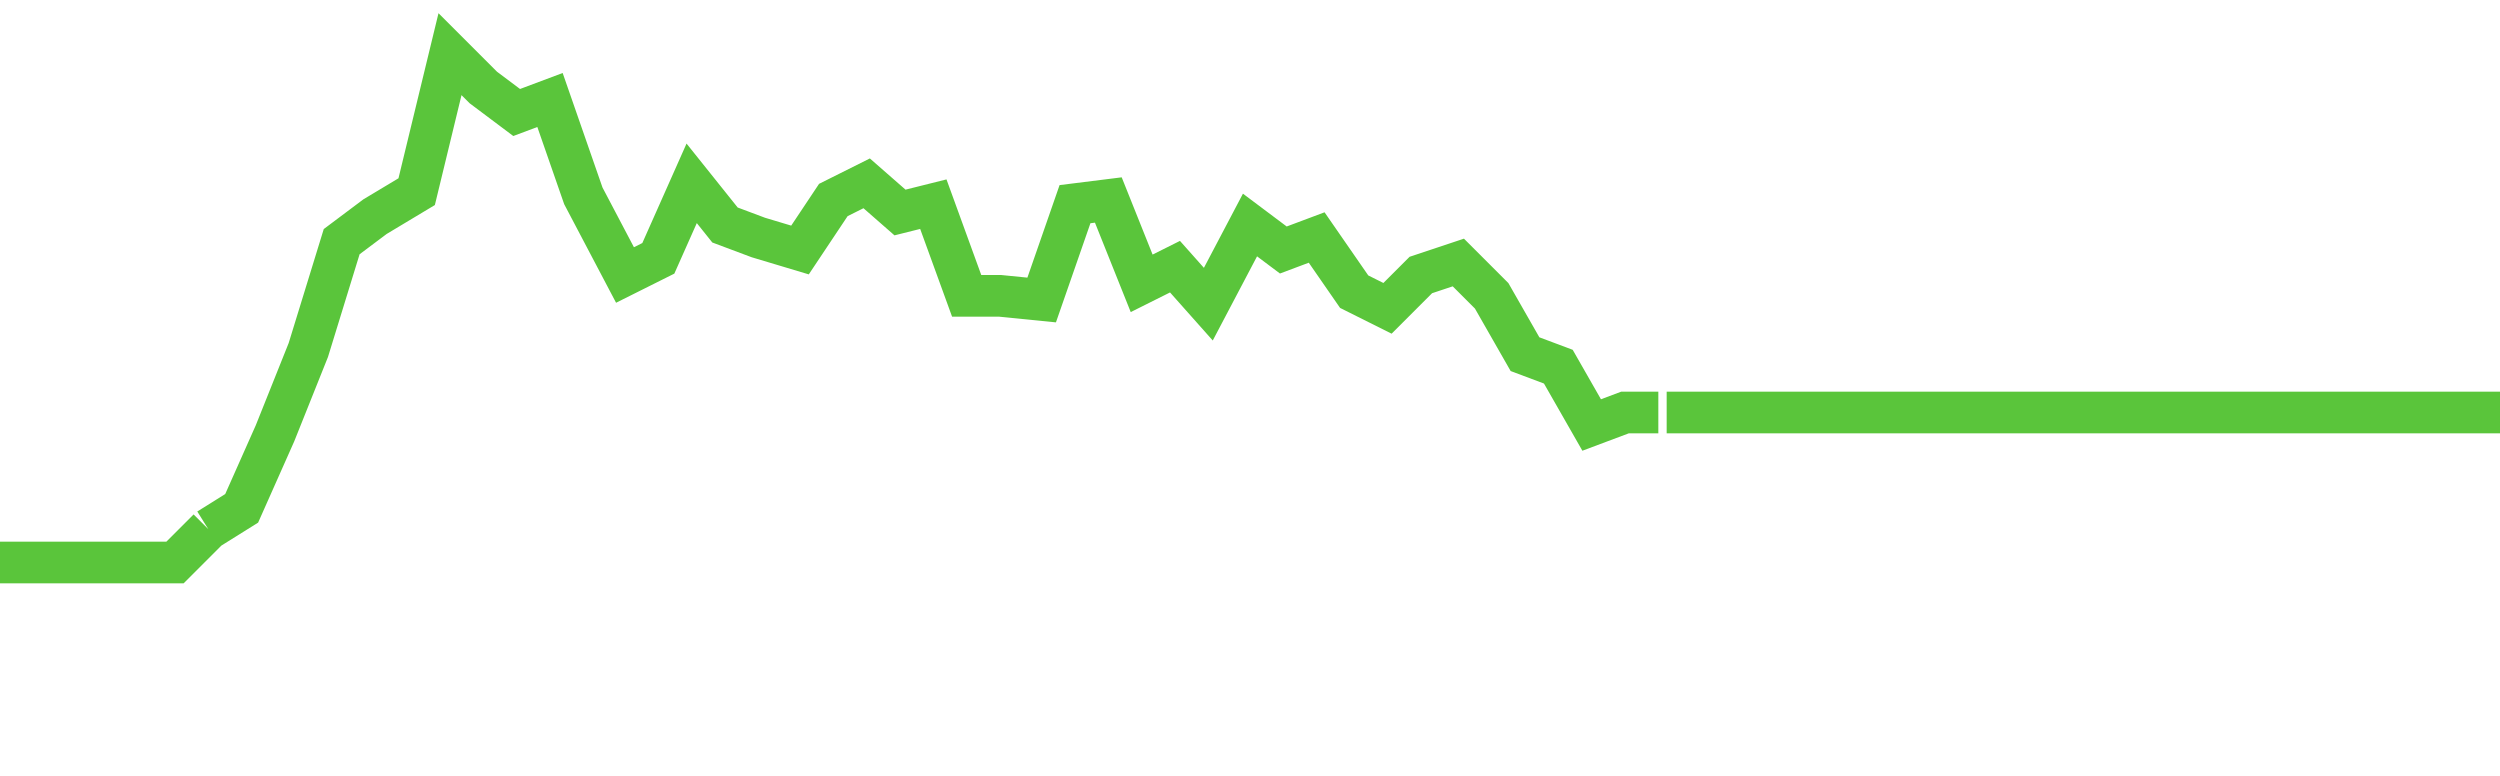
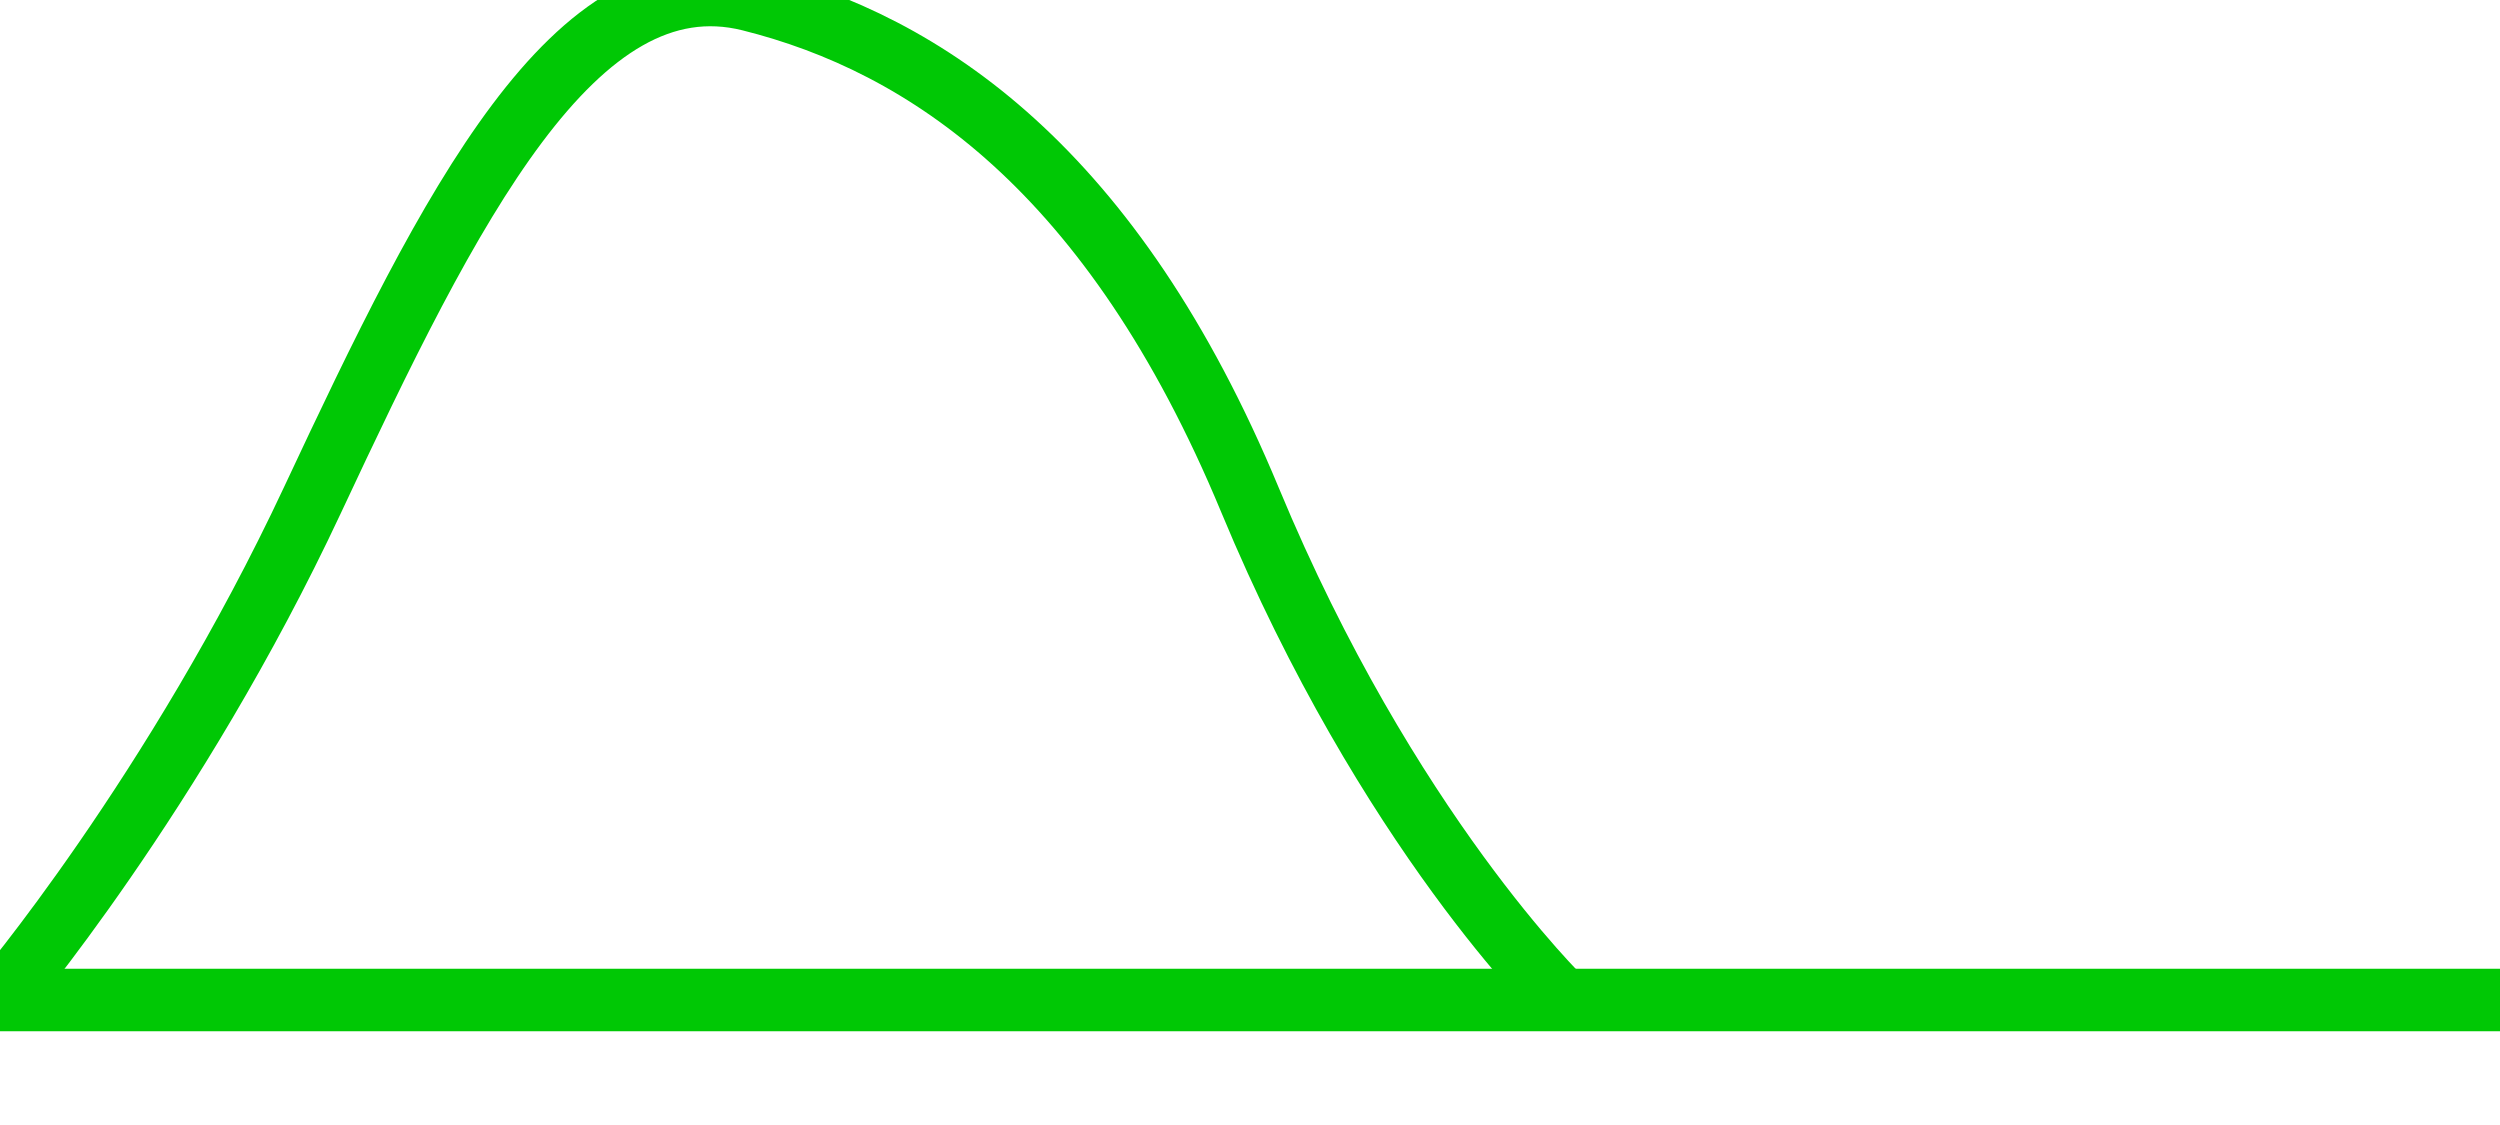
- <svg xmlns="http://www.w3.org/2000/svg" version="1.1" id="Layer_1" x="0px" y="0px" viewBox="0 0 60 18.6" style="enable-background:new 0 0 60 18.6;" xml:space="preserve">
+ <svg xmlns="http://www.w3.org/2000/svg" version="1.1" id="Layer_1" x="0px" y="0px" viewBox="0 0 40 18" style="enable-background:new 0 0 40 18;" xml:space="preserve">
  <style type="text/css">
	.st0{fill:#869196;}
- 	.st1{fill:none;stroke:#5AC53B;stroke-miterlimit:10;}
+ 	.st1{fill:none;stroke:#00C805;stroke-miterlimit:10;}
</style>
  <g>
    <path class="st0" d="M-0.5,17.3h6 M4.5,17.3h36 M39.5,17.3h21" />
+     <path class="st1" d="M-0.5,16h6 M4.5,16h36 M39.5,16h21" />
  </g>
  <g>
-     <path class="st1" d="M0,13.5h4.2L5,12.7 M5,12.7l0.8-0.5l0.8-1.8l0.8-2l0.8-2.6l0.8-0.6L10,4.6l0.8-3.3l0.8,0.8l0.8,0.6l0.8-0.3   l0.8,2.3L15,6.6l0.8-0.4l0.8-1.8l0.8,1l0.8,0.3L19.2,6L20,4.8l0.8-0.4l0.8,0.7l0.8-0.2l0.8,2.2h0.8L25,7.2l0.8-2.3l0.8-0.1l0.8,2   l0.8-0.4l0.8,0.9L30,5.4L30.8,6l0.8-0.3L32.5,7l0.8,0.4l0.8-0.8L35,6.3l0.8,0.8l0.8,1.4l0.8,0.3l0.8,1.4l0.8-0.3l0.8,0 M40,9.9h20" />
+     <path class="st1" d="M0,16c0,0,2.8-3.3,5-8s4.2-8.7,7-8s5.8,2.7,8,8s5,8,5,8" />
  </g>
</svg>
